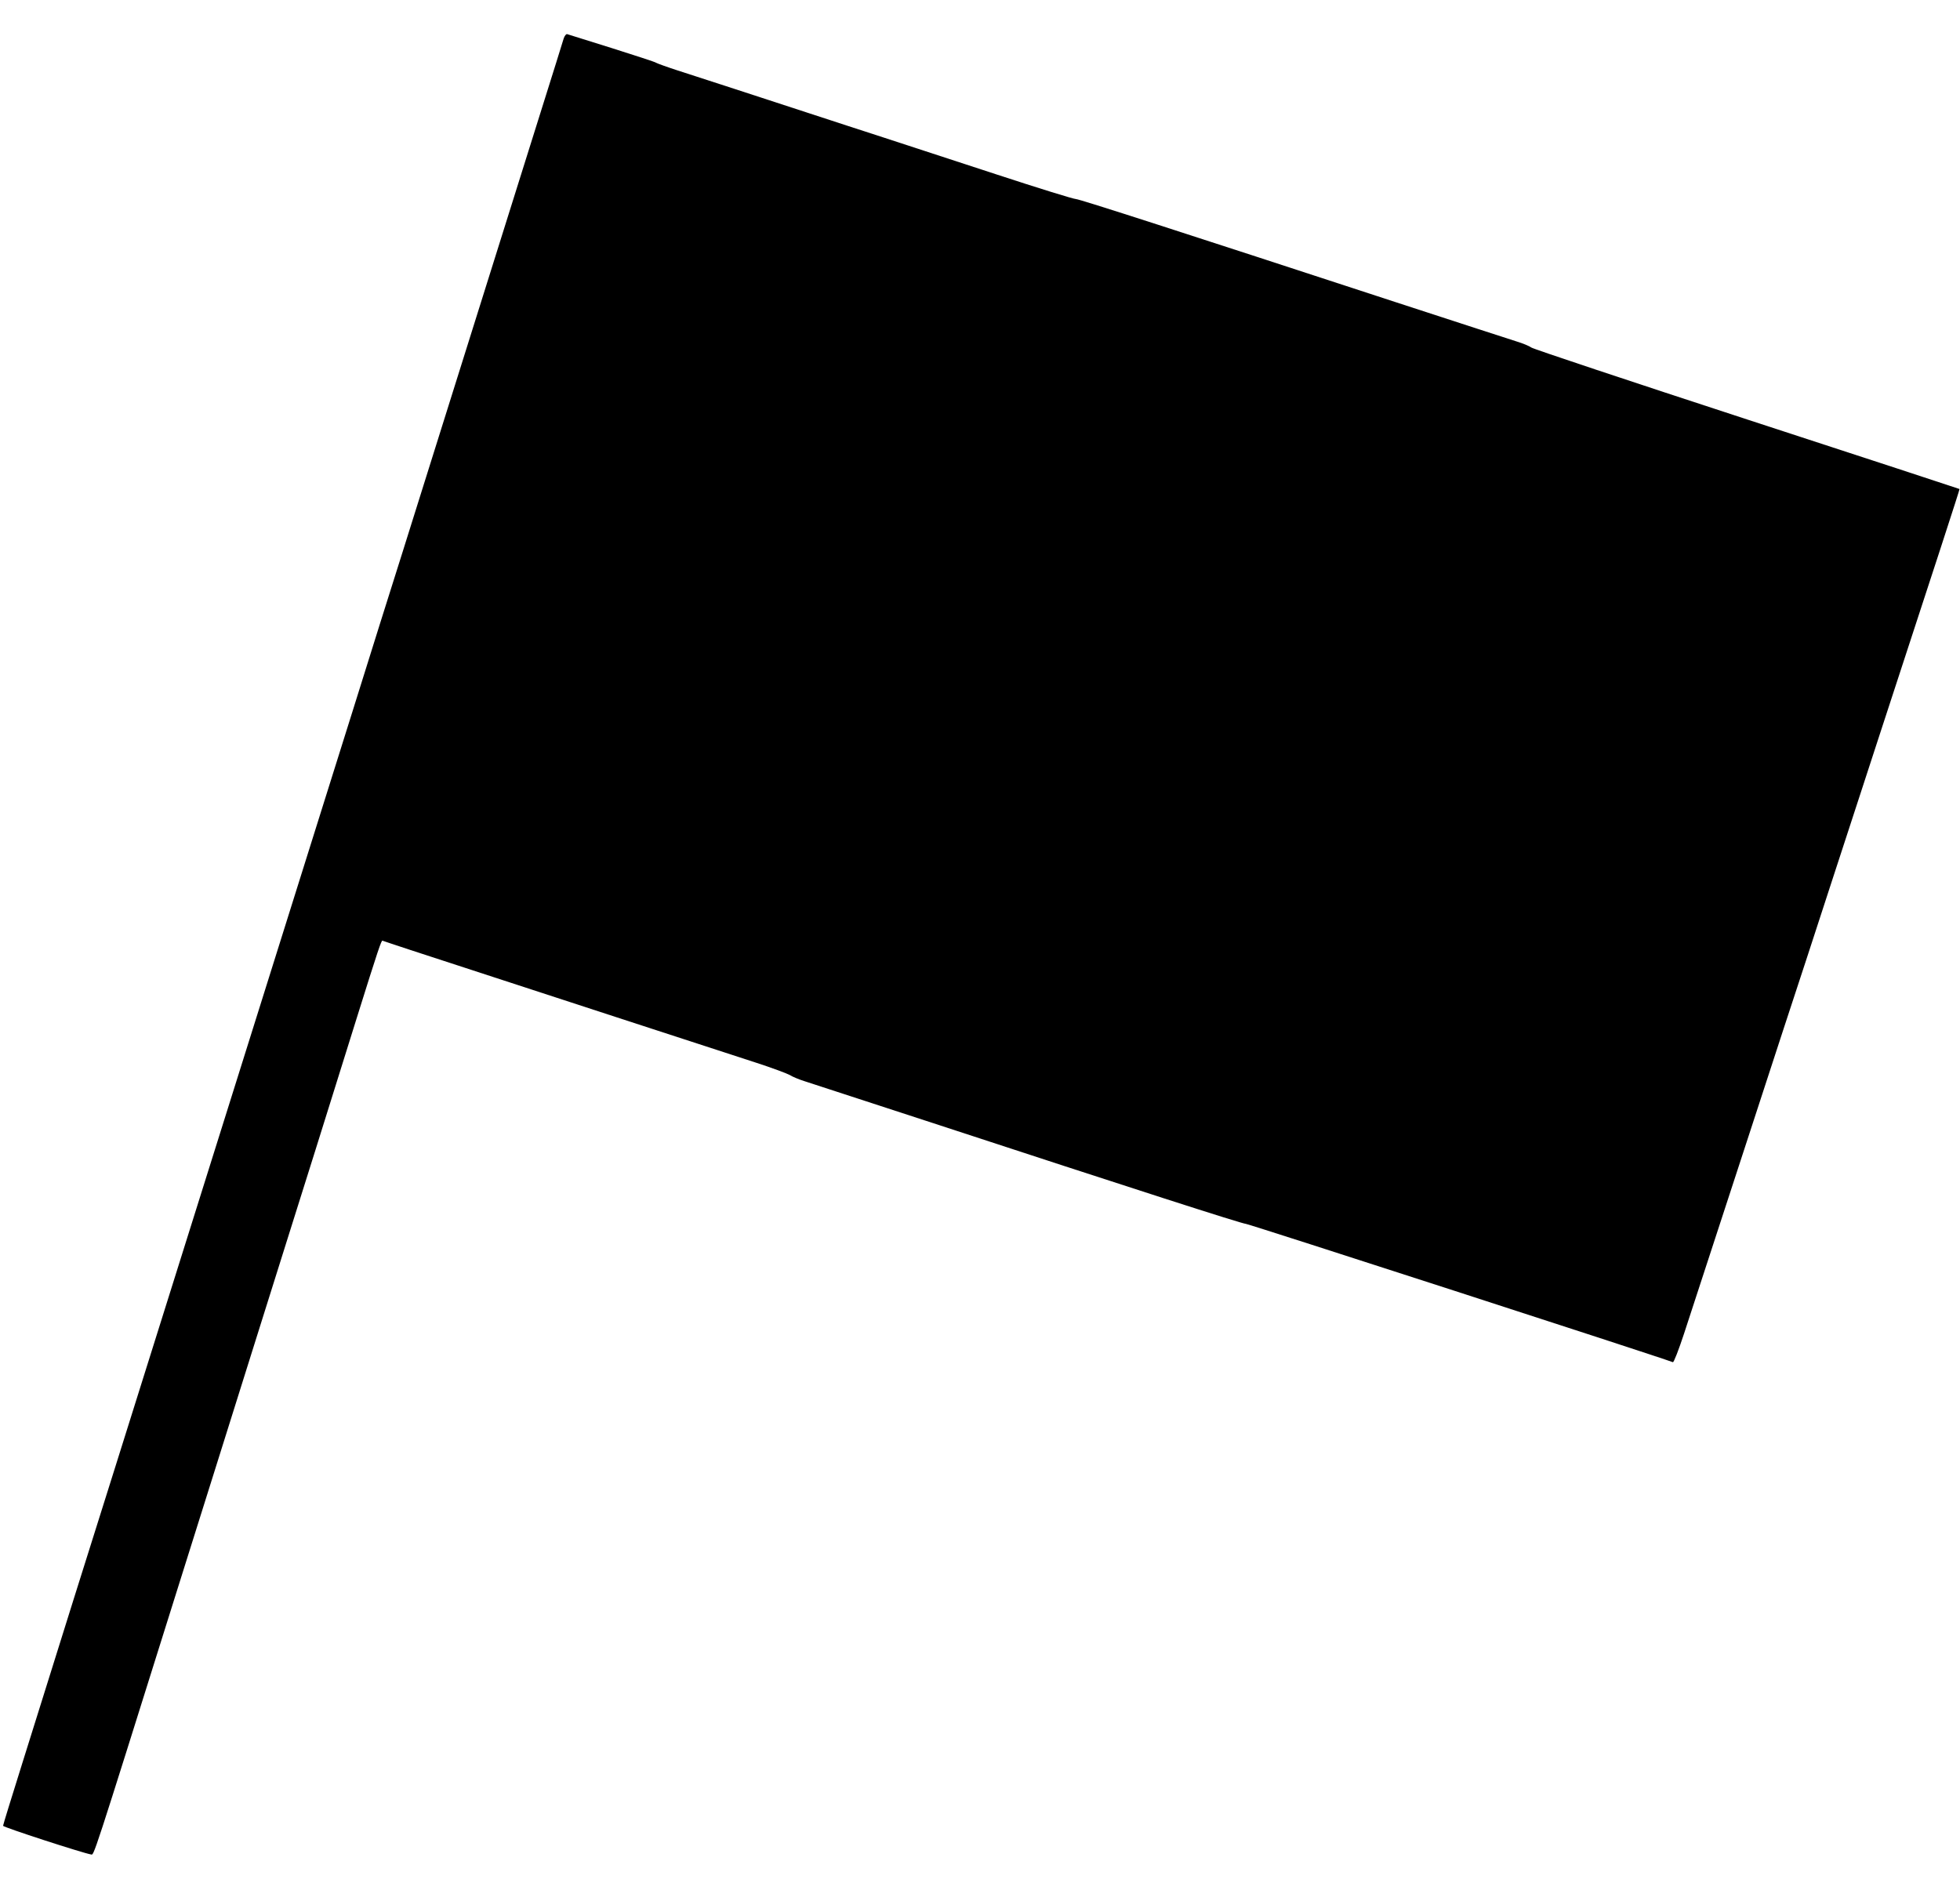
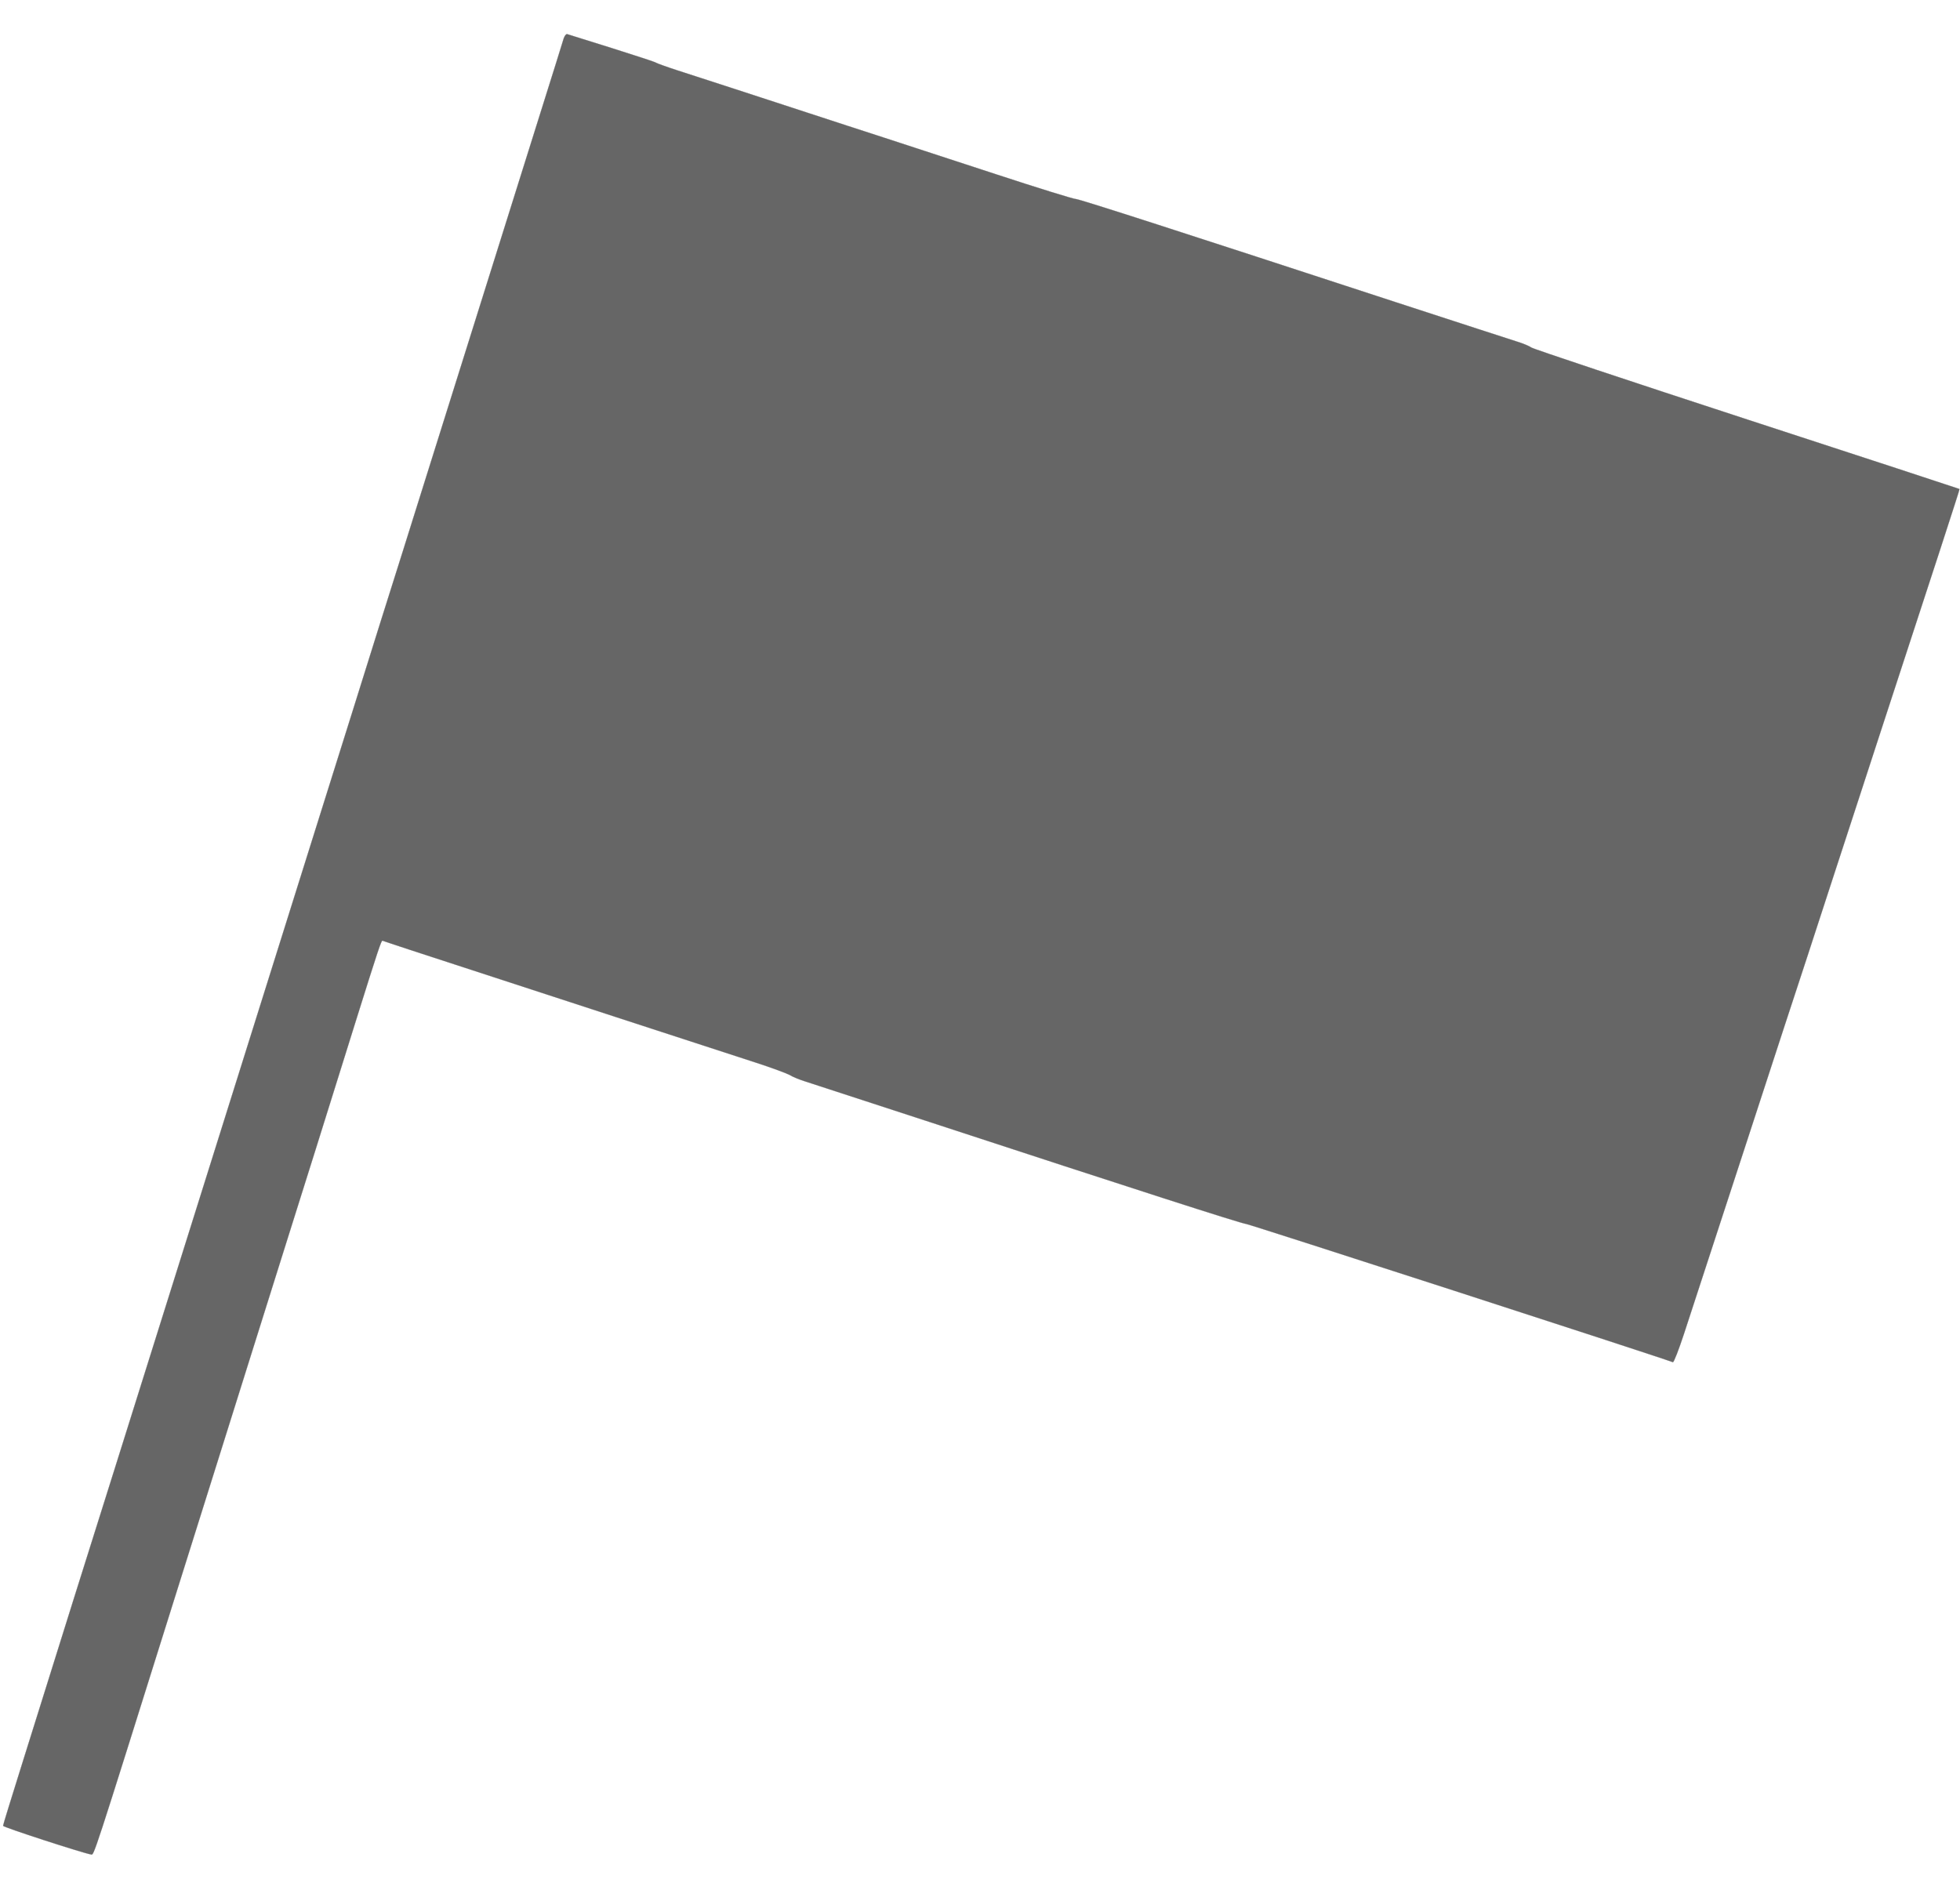
<svg xmlns="http://www.w3.org/2000/svg" version="1.0" width="1280pt" height="1234pt" viewBox="0 0 1280 1234" preserveAspectRatio="xMidYMid meet">
-   <g transform="translate(0,1234) scale(0.1,-0.1)" fill="#000000" stroke="none">
+   <g transform="translate(0,1234) scale(0.1,-0.1)" fill="#666666" stroke="#666666">
    <path d="M3681 12088 c-5 -18 -73 -235 -151 -483 -158 -505 -261 -832 -510 -1625 -94 -300 -216 -687 -270 -860 -54 -173 -175 -558 -269 -855 -93 -297 -264 -844 -381 -1215 -116 -371 -238 -758 -270 -860 -32 -102 -154 -489 -270 -860 -116 -371 -238 -758 -270 -860 -32 -102 -154 -489 -270 -860 -116 -371 -238 -758 -270 -860 -32 -102 -153 -486 -269 -855 -115 -369 -266 -850 -335 -1070 -69 -220 -126 -404 -126 -410 0 -9 520 -178 574 -187 21 -3 -1 -71 552 1692 113 360 232 738 264 840 32 102 154 489 270 860 117 371 288 918 382 1215 93 297 214 684 269 860 138 441 160 506 167 501 4 -2 84 -28 177 -59 461 -150 1126 -367 1345 -439 377 -123 706 -230 915 -298 105 -34 204 -71 222 -81 17 -11 60 -29 95 -40 62 -20 303 -99 791 -258 1385 -454 2059 -671 2095 -675 29 -4 2663 -857 2787 -903 6 -2 38 81 72 184 34 104 211 645 393 1203 182 558 367 1125 412 1260 44 135 115 353 158 485 183 562 243 743 318 975 354 1081 521 1594 519 1596 -1 1 -625 206 -1386 454 -762 249 -1396 460 -1410 470 -14 10 -55 27 -91 38 -67 21 -373 121 -800 260 -1384 453 -2062 672 -2084 672 -15 0 -248 72 -519 161 -270 88 -601 196 -734 240 -134 43 -353 115 -488 159 -135 44 -354 116 -487 159 -134 44 -301 98 -373 121 -71 23 -134 46 -140 50 -5 5 -136 47 -290 96 -154 48 -285 89 -291 91 -7 2 -17 -11 -23 -29z" />
  </g>
</svg>
